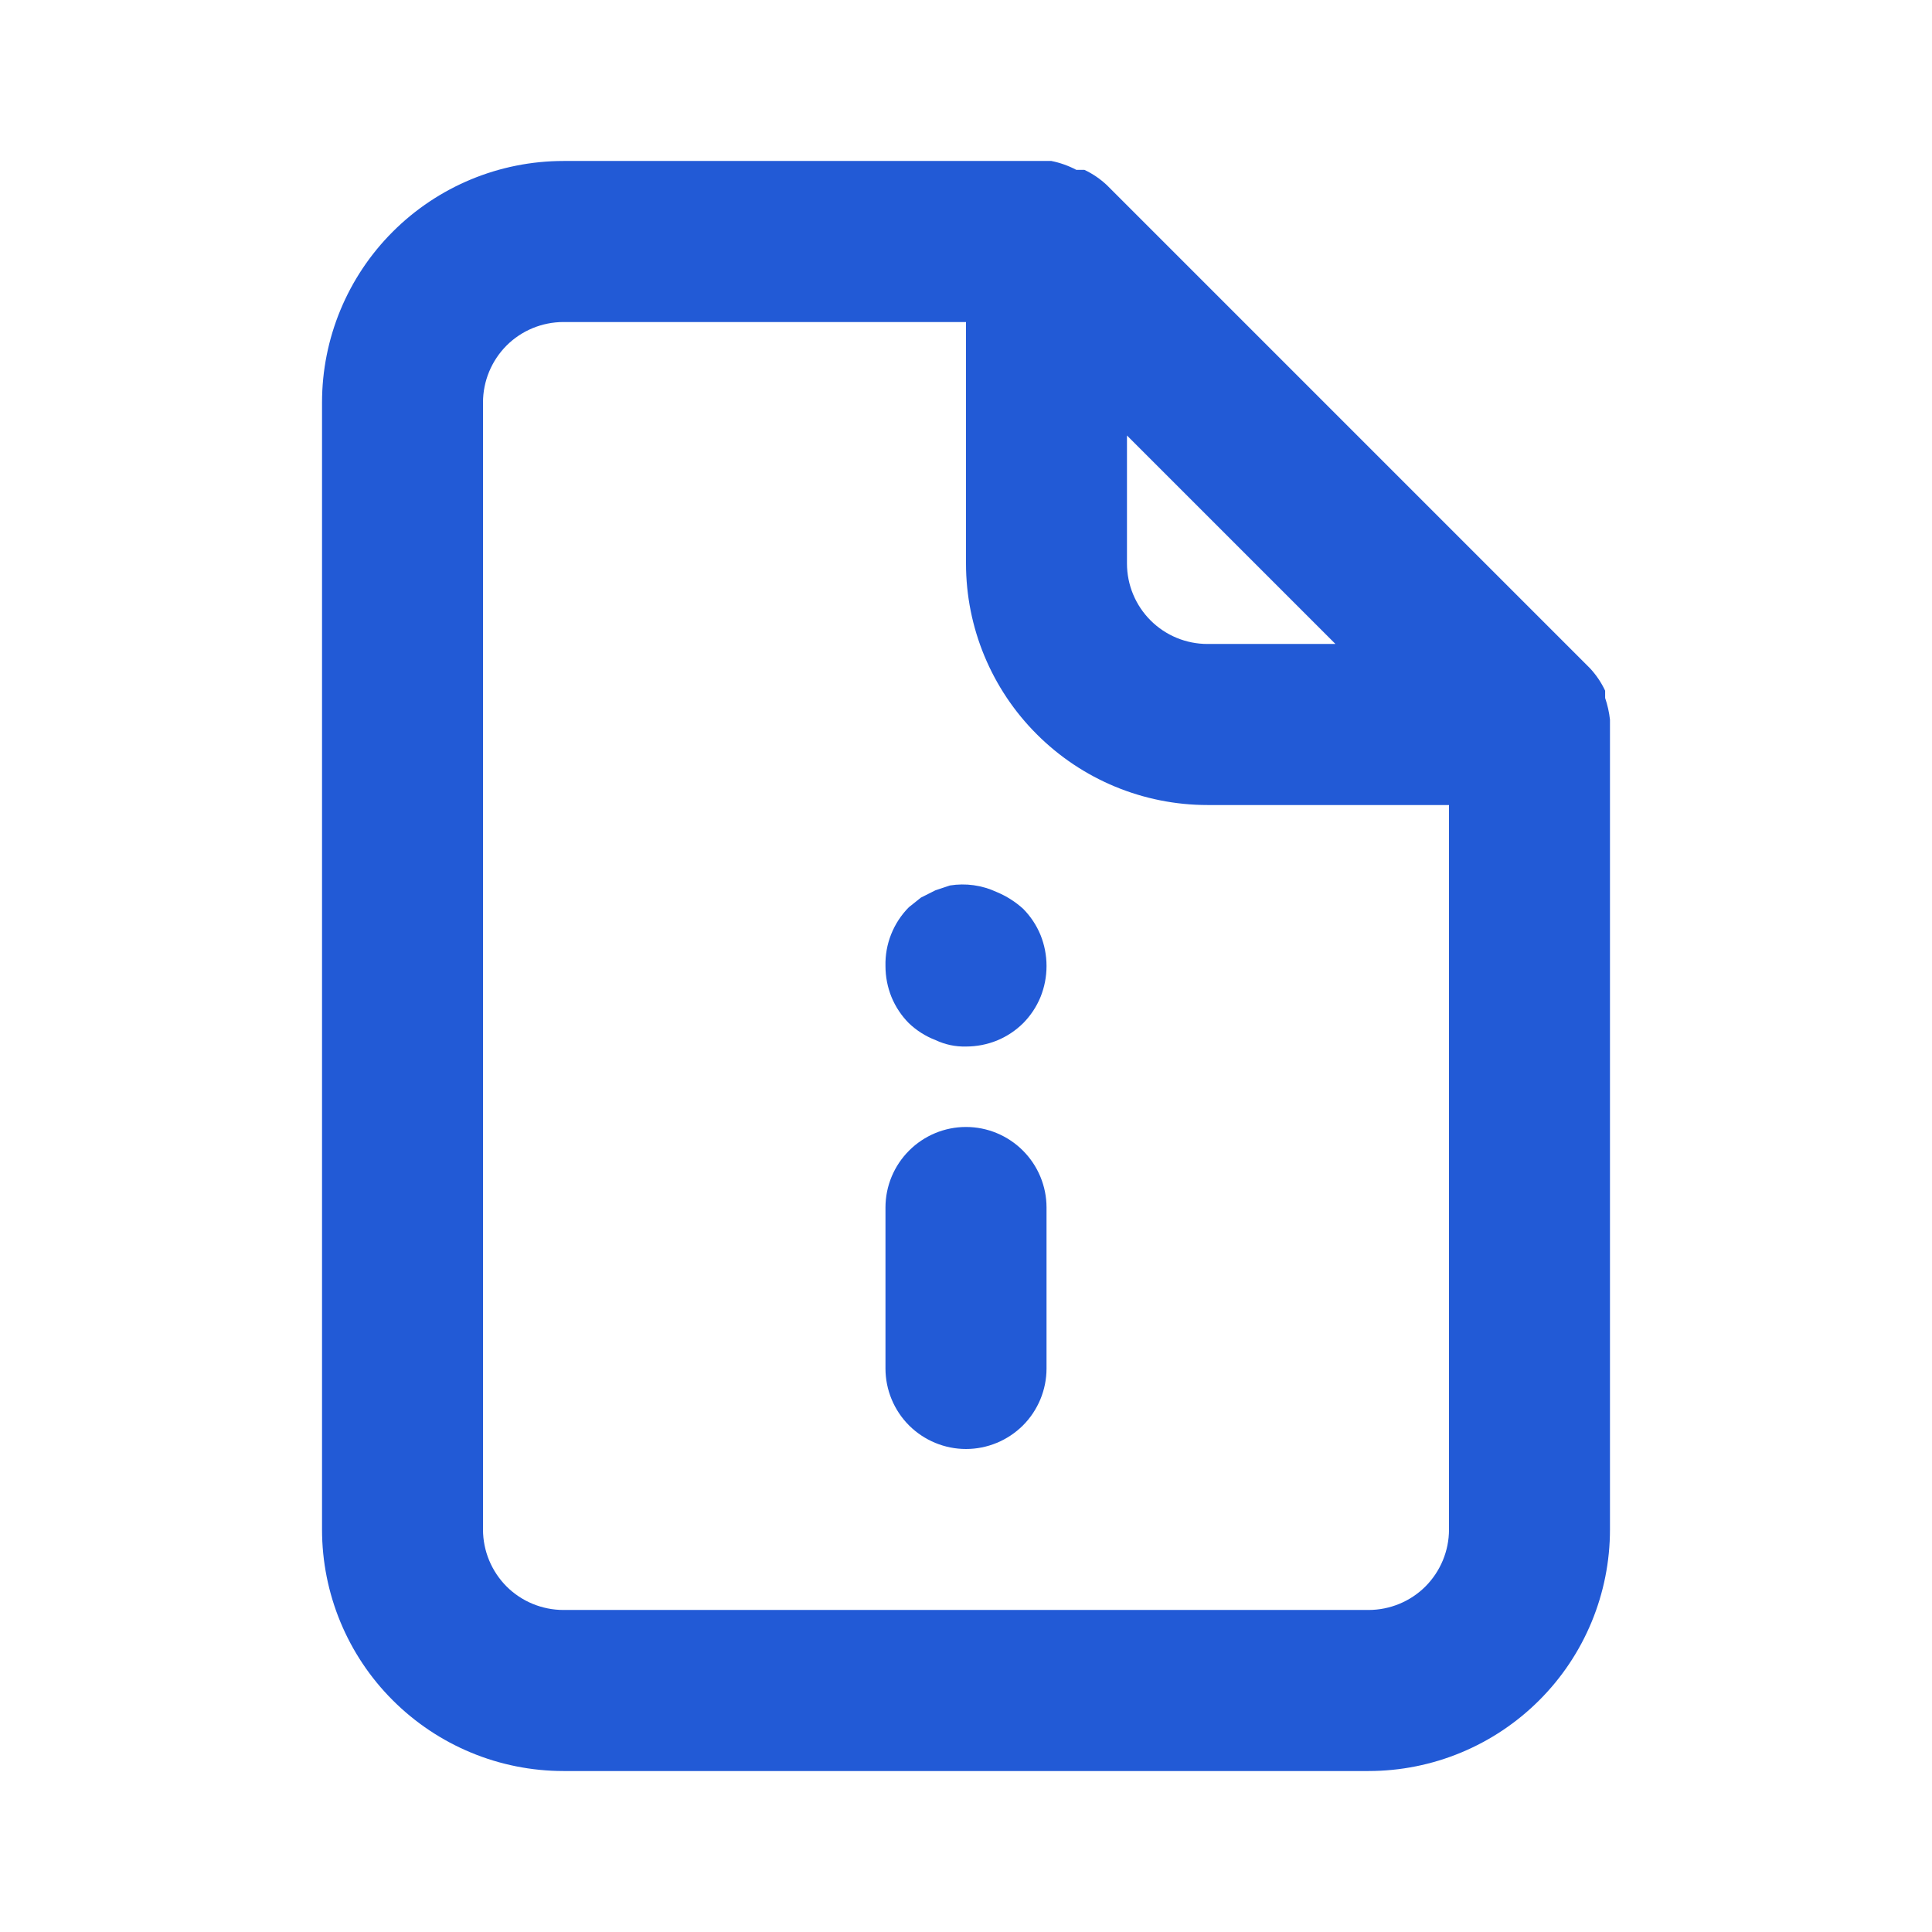
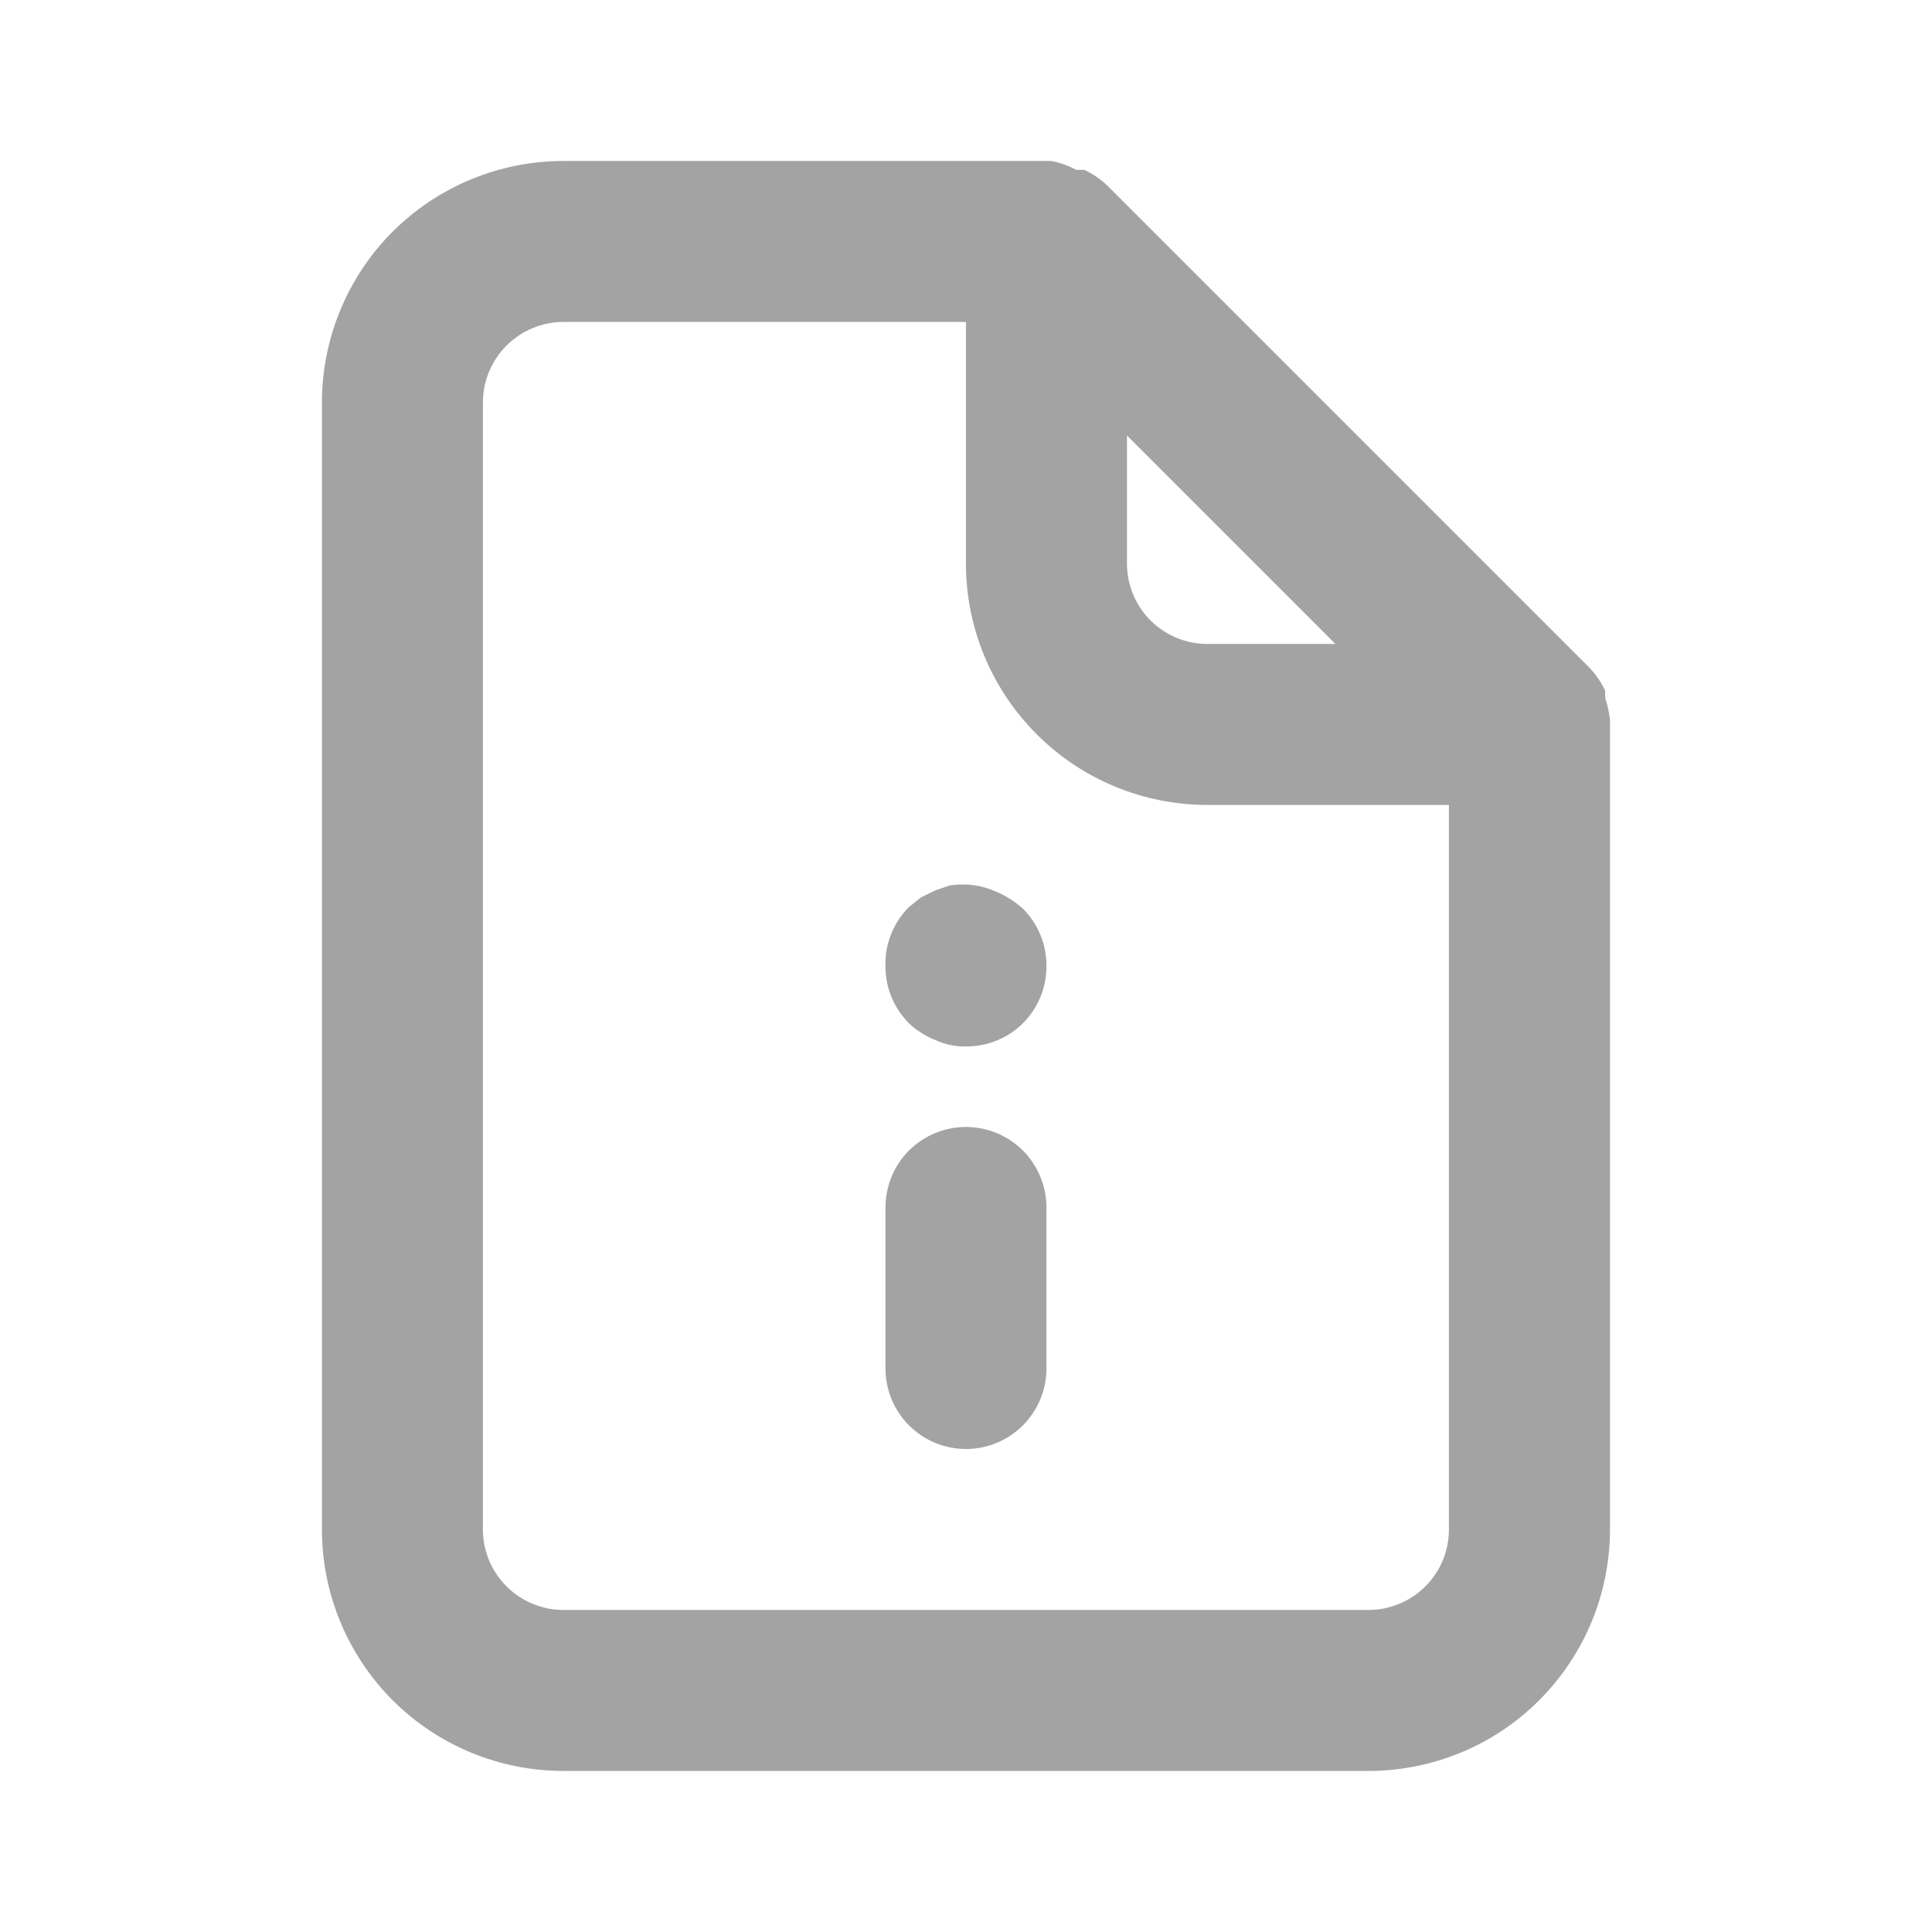
<svg xmlns="http://www.w3.org/2000/svg" width="22" height="22" viewBox="0 0 22 22" fill="none">
-   <path d="M11 12.833C10.757 12.833 10.524 12.93 10.352 13.102C10.18 13.274 10.083 13.507 10.083 13.75V15.583C10.083 15.826 10.18 16.06 10.352 16.232C10.524 16.403 10.757 16.5 11 16.5C11.243 16.5 11.476 16.403 11.648 16.232C11.82 16.06 11.917 15.826 11.917 15.583V13.75C11.917 13.507 11.82 13.274 11.648 13.102C11.476 12.93 11.243 12.833 11 12.833ZM11.348 10.157C11.182 10.08 10.997 10.054 10.817 10.083L10.652 10.138L10.487 10.221L10.349 10.331C10.262 10.419 10.194 10.523 10.148 10.638C10.102 10.753 10.08 10.876 10.083 11C10.083 11.121 10.106 11.24 10.151 11.352C10.197 11.464 10.264 11.565 10.349 11.651C10.436 11.734 10.539 11.8 10.652 11.843C10.761 11.895 10.88 11.92 11 11.917C11.121 11.917 11.24 11.894 11.352 11.849C11.464 11.803 11.565 11.736 11.651 11.651C11.736 11.565 11.803 11.464 11.849 11.352C11.894 11.24 11.917 11.121 11.917 11C11.917 10.879 11.894 10.76 11.849 10.648C11.803 10.536 11.736 10.435 11.651 10.349C11.562 10.268 11.459 10.203 11.348 10.157ZM18.333 8.195C18.324 8.111 18.305 8.028 18.278 7.948V7.865C18.234 7.771 18.175 7.684 18.104 7.608L12.604 2.108C12.528 2.037 12.442 1.978 12.348 1.934H12.256C12.167 1.887 12.071 1.853 11.972 1.833H6.417C5.687 1.833 4.988 2.123 4.472 2.639C3.956 3.155 3.667 3.854 3.667 4.583V17.417C3.667 18.146 3.956 18.846 4.472 19.361C4.988 19.877 5.687 20.167 6.417 20.167H15.583C16.313 20.167 17.012 19.877 17.528 19.361C18.044 18.846 18.333 18.146 18.333 17.417V8.25C18.333 8.25 18.333 8.25 18.333 8.195ZM12.833 4.959L15.207 7.333H13.75C13.507 7.333 13.274 7.237 13.102 7.065C12.93 6.893 12.833 6.66 12.833 6.417V4.959ZM16.5 17.417C16.5 17.66 16.403 17.893 16.232 18.065C16.06 18.237 15.826 18.333 15.583 18.333H6.417C6.174 18.333 5.94 18.237 5.768 18.065C5.597 17.893 5.5 17.66 5.5 17.417V4.583C5.5 4.34 5.597 4.107 5.768 3.935C5.94 3.763 6.174 3.667 6.417 3.667H11V6.417C11 7.146 11.29 7.846 11.806 8.361C12.321 8.877 13.021 9.167 13.75 9.167H16.5V17.417Z" fill="#225AD6" />
+   <path d="M10.999 12.833C10.756 12.833 10.523 12.93 10.351 13.101C10.179 13.273 10.083 13.507 10.083 13.75V15.583C10.083 15.826 10.179 16.059 10.351 16.231C10.523 16.403 10.756 16.5 10.999 16.5C11.242 16.5 11.476 16.403 11.648 16.231C11.819 16.059 11.916 15.826 11.916 15.583V13.75C11.916 13.507 11.819 13.273 11.648 13.101C11.476 12.93 11.242 12.833 10.999 12.833ZM11.348 10.156C11.182 10.079 10.997 10.054 10.816 10.083L10.651 10.138L10.486 10.22L10.348 10.331C10.261 10.418 10.193 10.523 10.147 10.638C10.101 10.753 10.079 10.876 10.083 11C10.082 11.12 10.105 11.24 10.151 11.352C10.196 11.463 10.264 11.565 10.348 11.65C10.436 11.734 10.539 11.799 10.651 11.843C10.76 11.894 10.879 11.919 10.999 11.916C11.12 11.917 11.24 11.894 11.351 11.848C11.463 11.803 11.565 11.736 11.65 11.65C11.735 11.565 11.802 11.463 11.848 11.352C11.894 11.24 11.917 11.12 11.916 11C11.917 10.879 11.894 10.759 11.848 10.648C11.802 10.536 11.735 10.434 11.65 10.349C11.561 10.268 11.459 10.203 11.348 10.156ZM18.333 8.195C18.323 8.11 18.305 8.027 18.278 7.947V7.865C18.234 7.77 18.175 7.684 18.104 7.608L12.604 2.108C12.528 2.037 12.441 1.978 12.347 1.934H12.255C12.166 1.886 12.07 1.852 11.971 1.833H6.416C5.687 1.833 4.987 2.123 4.471 2.638C3.956 3.154 3.666 3.854 3.666 4.583V17.416C3.666 18.146 3.956 18.845 4.471 19.361C4.987 19.877 5.687 20.166 6.416 20.166H15.583C16.312 20.166 17.012 19.877 17.527 19.361C18.043 18.845 18.333 18.146 18.333 17.416V8.25C18.333 8.25 18.333 8.25 18.333 8.195ZM12.833 4.959L15.207 7.333H13.749C13.506 7.333 13.273 7.236 13.101 7.065C12.929 6.893 12.833 6.659 12.833 6.416V4.959ZM16.499 17.416C16.499 17.66 16.403 17.893 16.231 18.064C16.059 18.236 15.826 18.333 15.583 18.333H6.416C6.173 18.333 5.94 18.236 5.768 18.064C5.596 17.893 5.499 17.66 5.499 17.416V4.583C5.499 4.34 5.596 4.107 5.768 3.935C5.94 3.763 6.173 3.666 6.416 3.666H10.999V6.416C10.999 7.146 11.289 7.845 11.805 8.361C12.32 8.877 13.02 9.166 13.749 9.166H16.499V17.416Z" fill="#A3A3A3" />
</svg>
